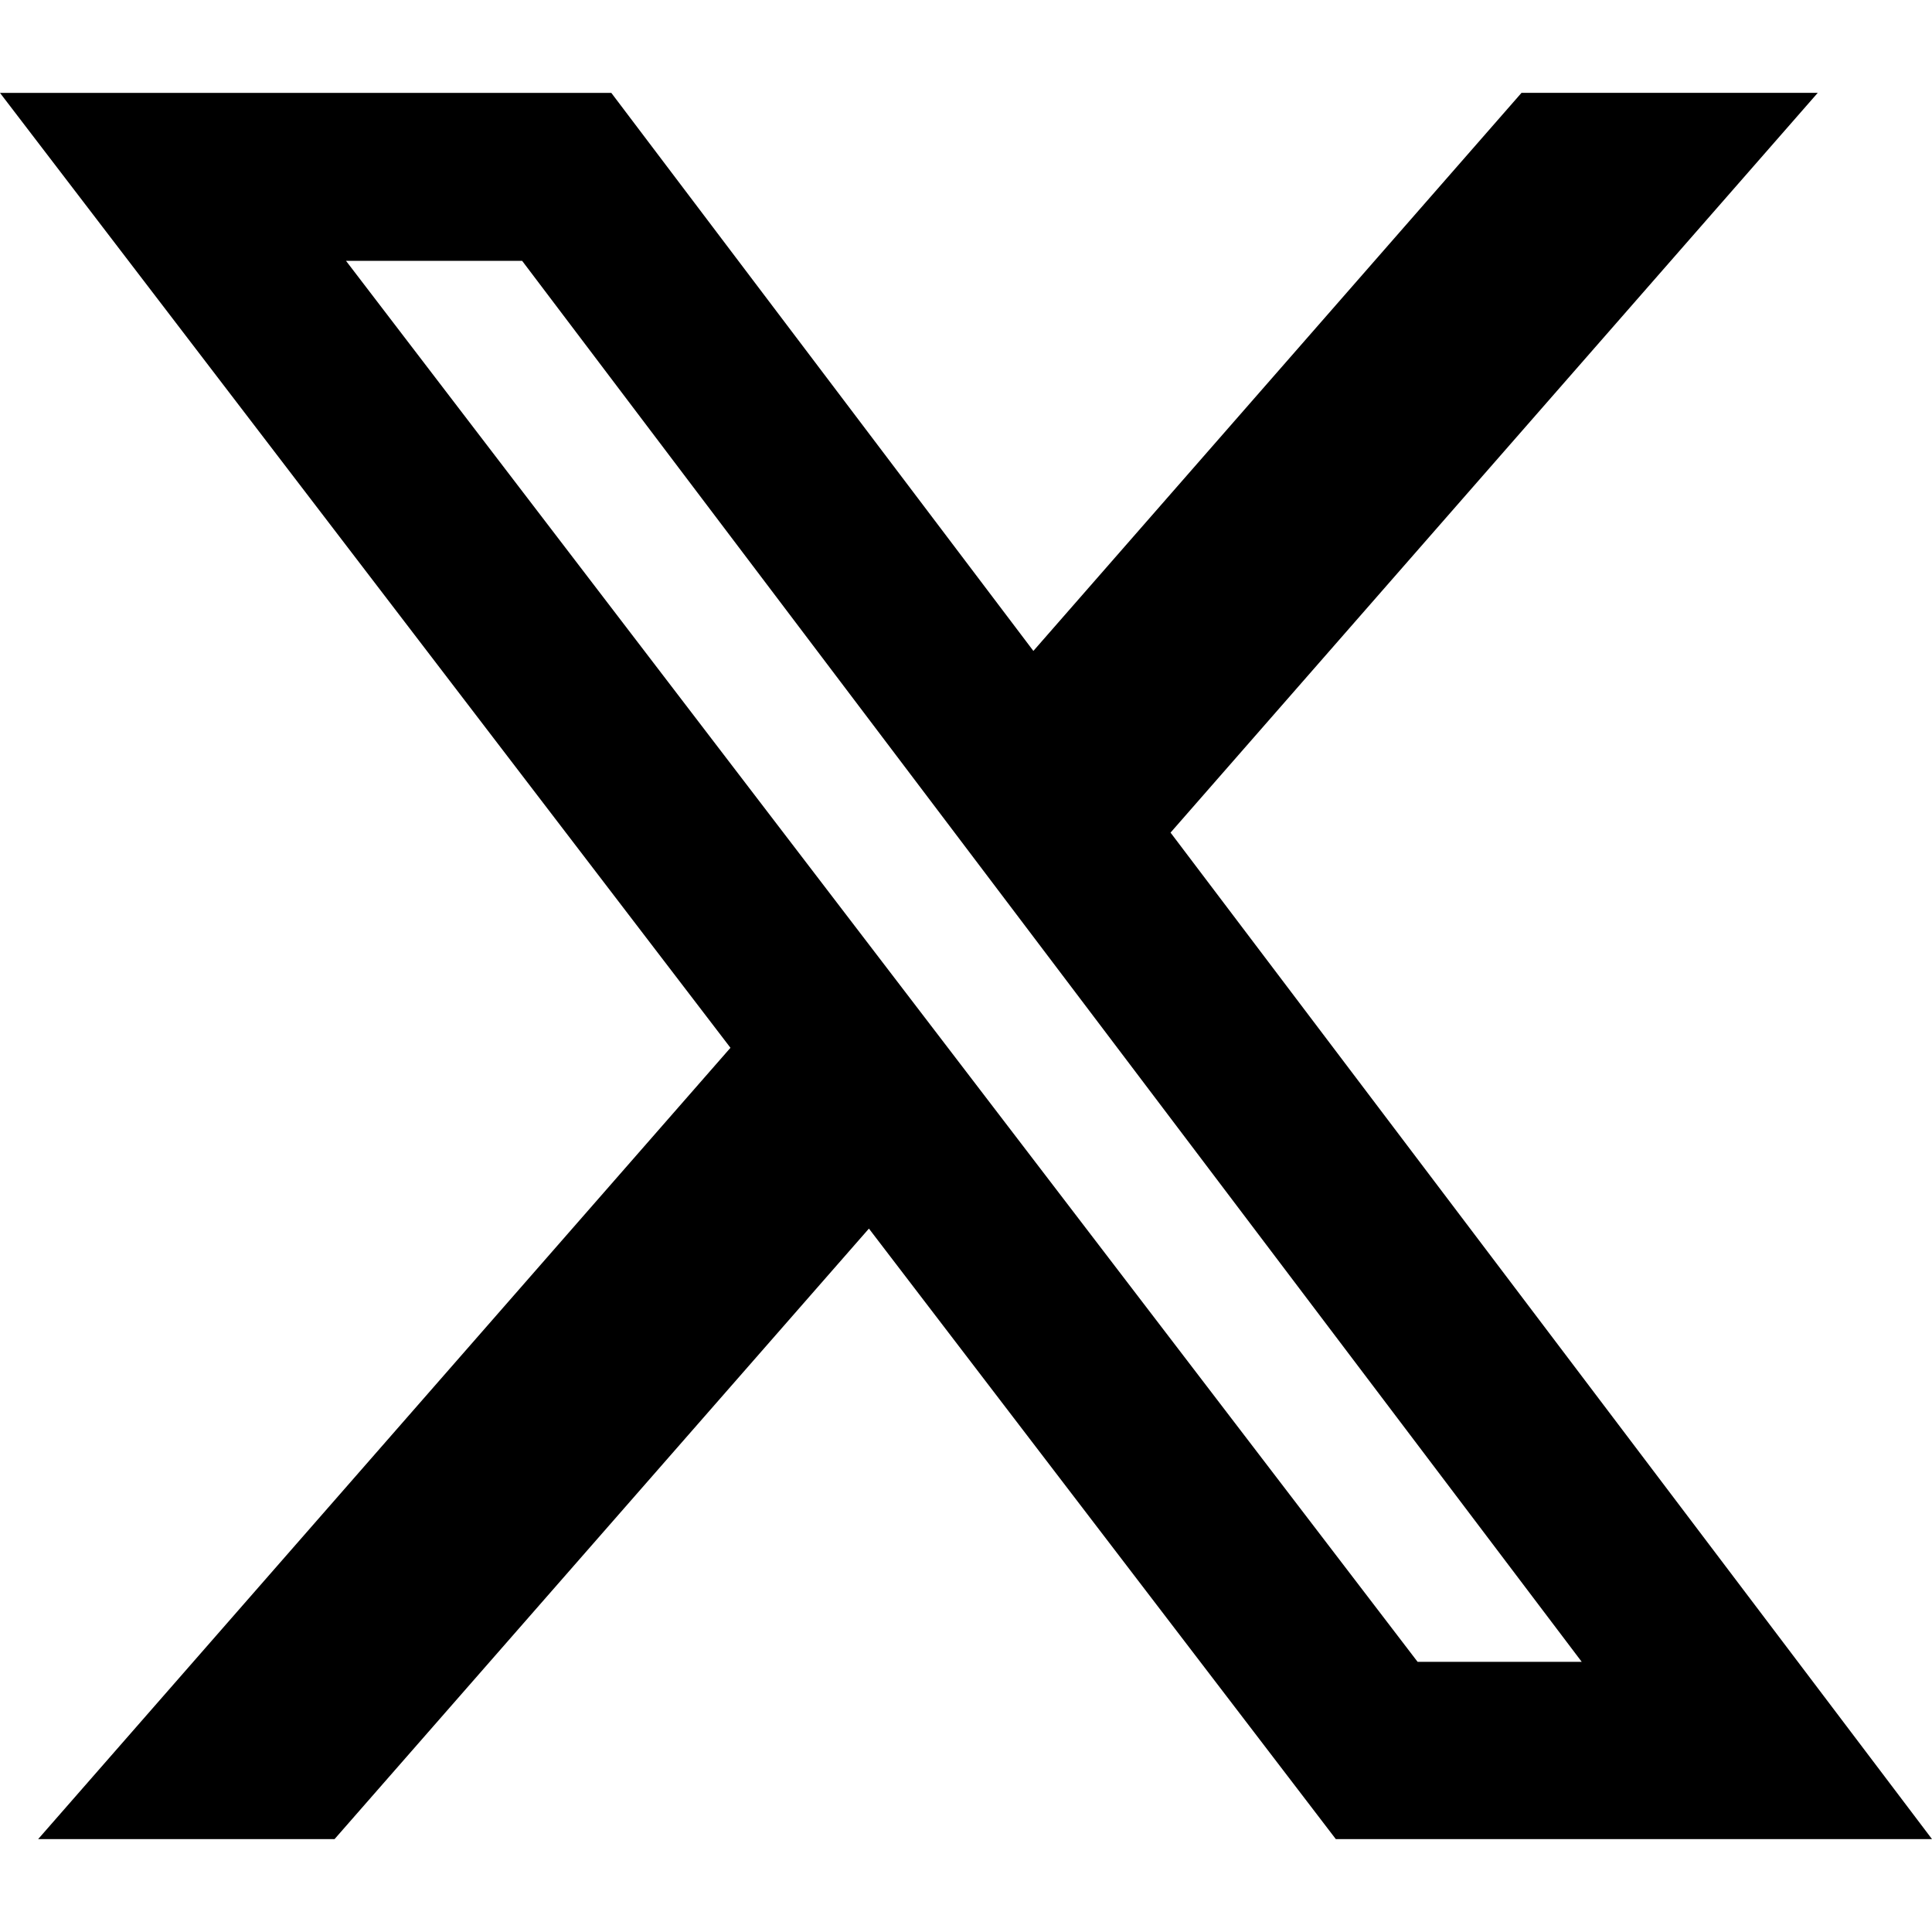
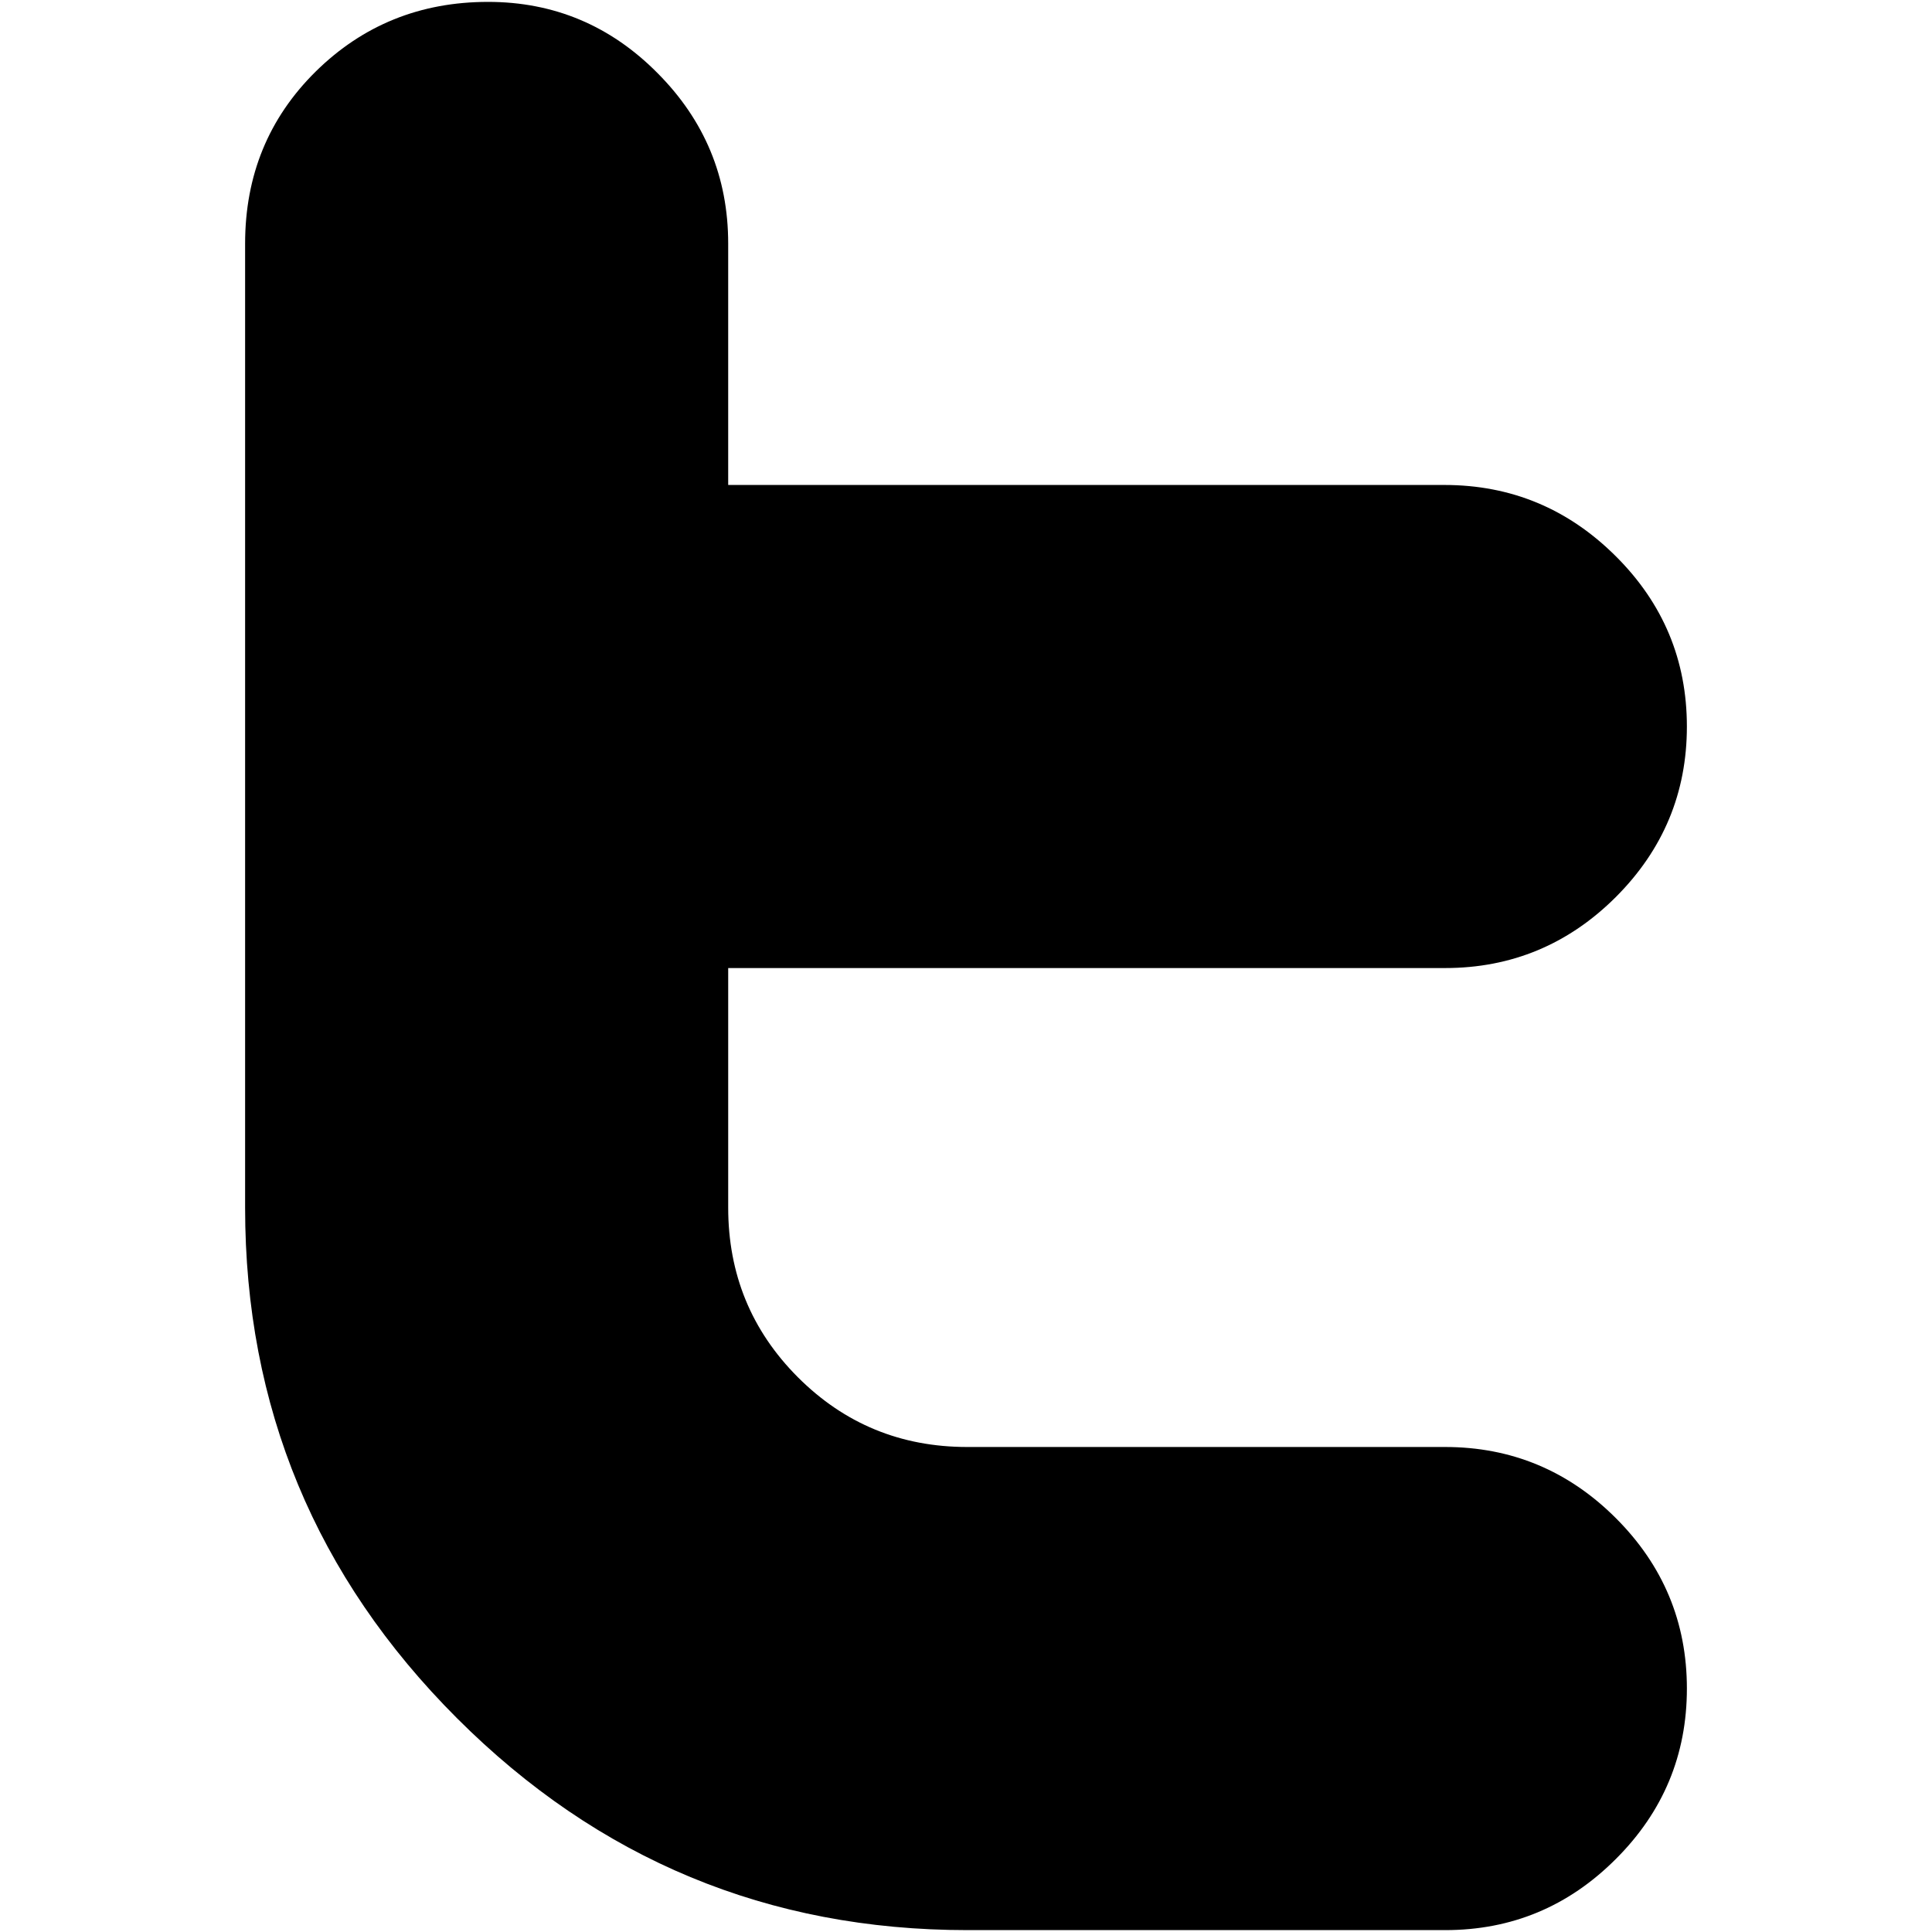
- <svg xmlns="http://www.w3.org/2000/svg" role="img" viewBox="0 0 24 24">
-   <path fill="currentColor" d="M18.901 1.153h3.68l-8.04 9.19L24 22.846h-7.406l-5.8-7.584-6.638 7.584H.474l8.6-9.83L0 1.154h7.594l5.243 6.932ZM17.61 20.644h2.039L6.486 3.24H4.298Z" />
+ <svg xmlns="http://www.w3.org/2000/svg" xml:space="preserve" width="24" height="24" fill="currentColor" viewBox="0 0 512 512">
+   <path d="M447.043 447.477c0 17.578-6.273 32.66-18.838 45.186-12.549 12.563-27.619 18.838-45.197 18.838H256.371c-52.745 0-97.831-18.726-135.27-56.164-37.444-37.438-56.145-82.512-56.145-135.27V64.573c0-18.089 6.231-33.284 18.701-45.61C96.126 6.675 111.353.5 129.335.5c17.447 0 32.448 6.288 44.899 18.85q18.742 18.807 18.744 45.173v63.998h189.793c17.652 0 32.771 6.288 45.396 18.85 12.602 12.525 18.875 27.596 18.875 45.173 0 17.553-6.273 32.623-18.838 45.186-12.549 12.525-27.656 18.813-45.234 18.813H192.979v63.462c0 17.641 6.137 32.61 18.463 44.974q18.48 18.489 44.874 18.489h126.655c17.578 0 32.686 6.299 45.234 18.837 12.565 12.549 18.838 27.619 18.838 45.172" style="display:inline" />
</svg>
